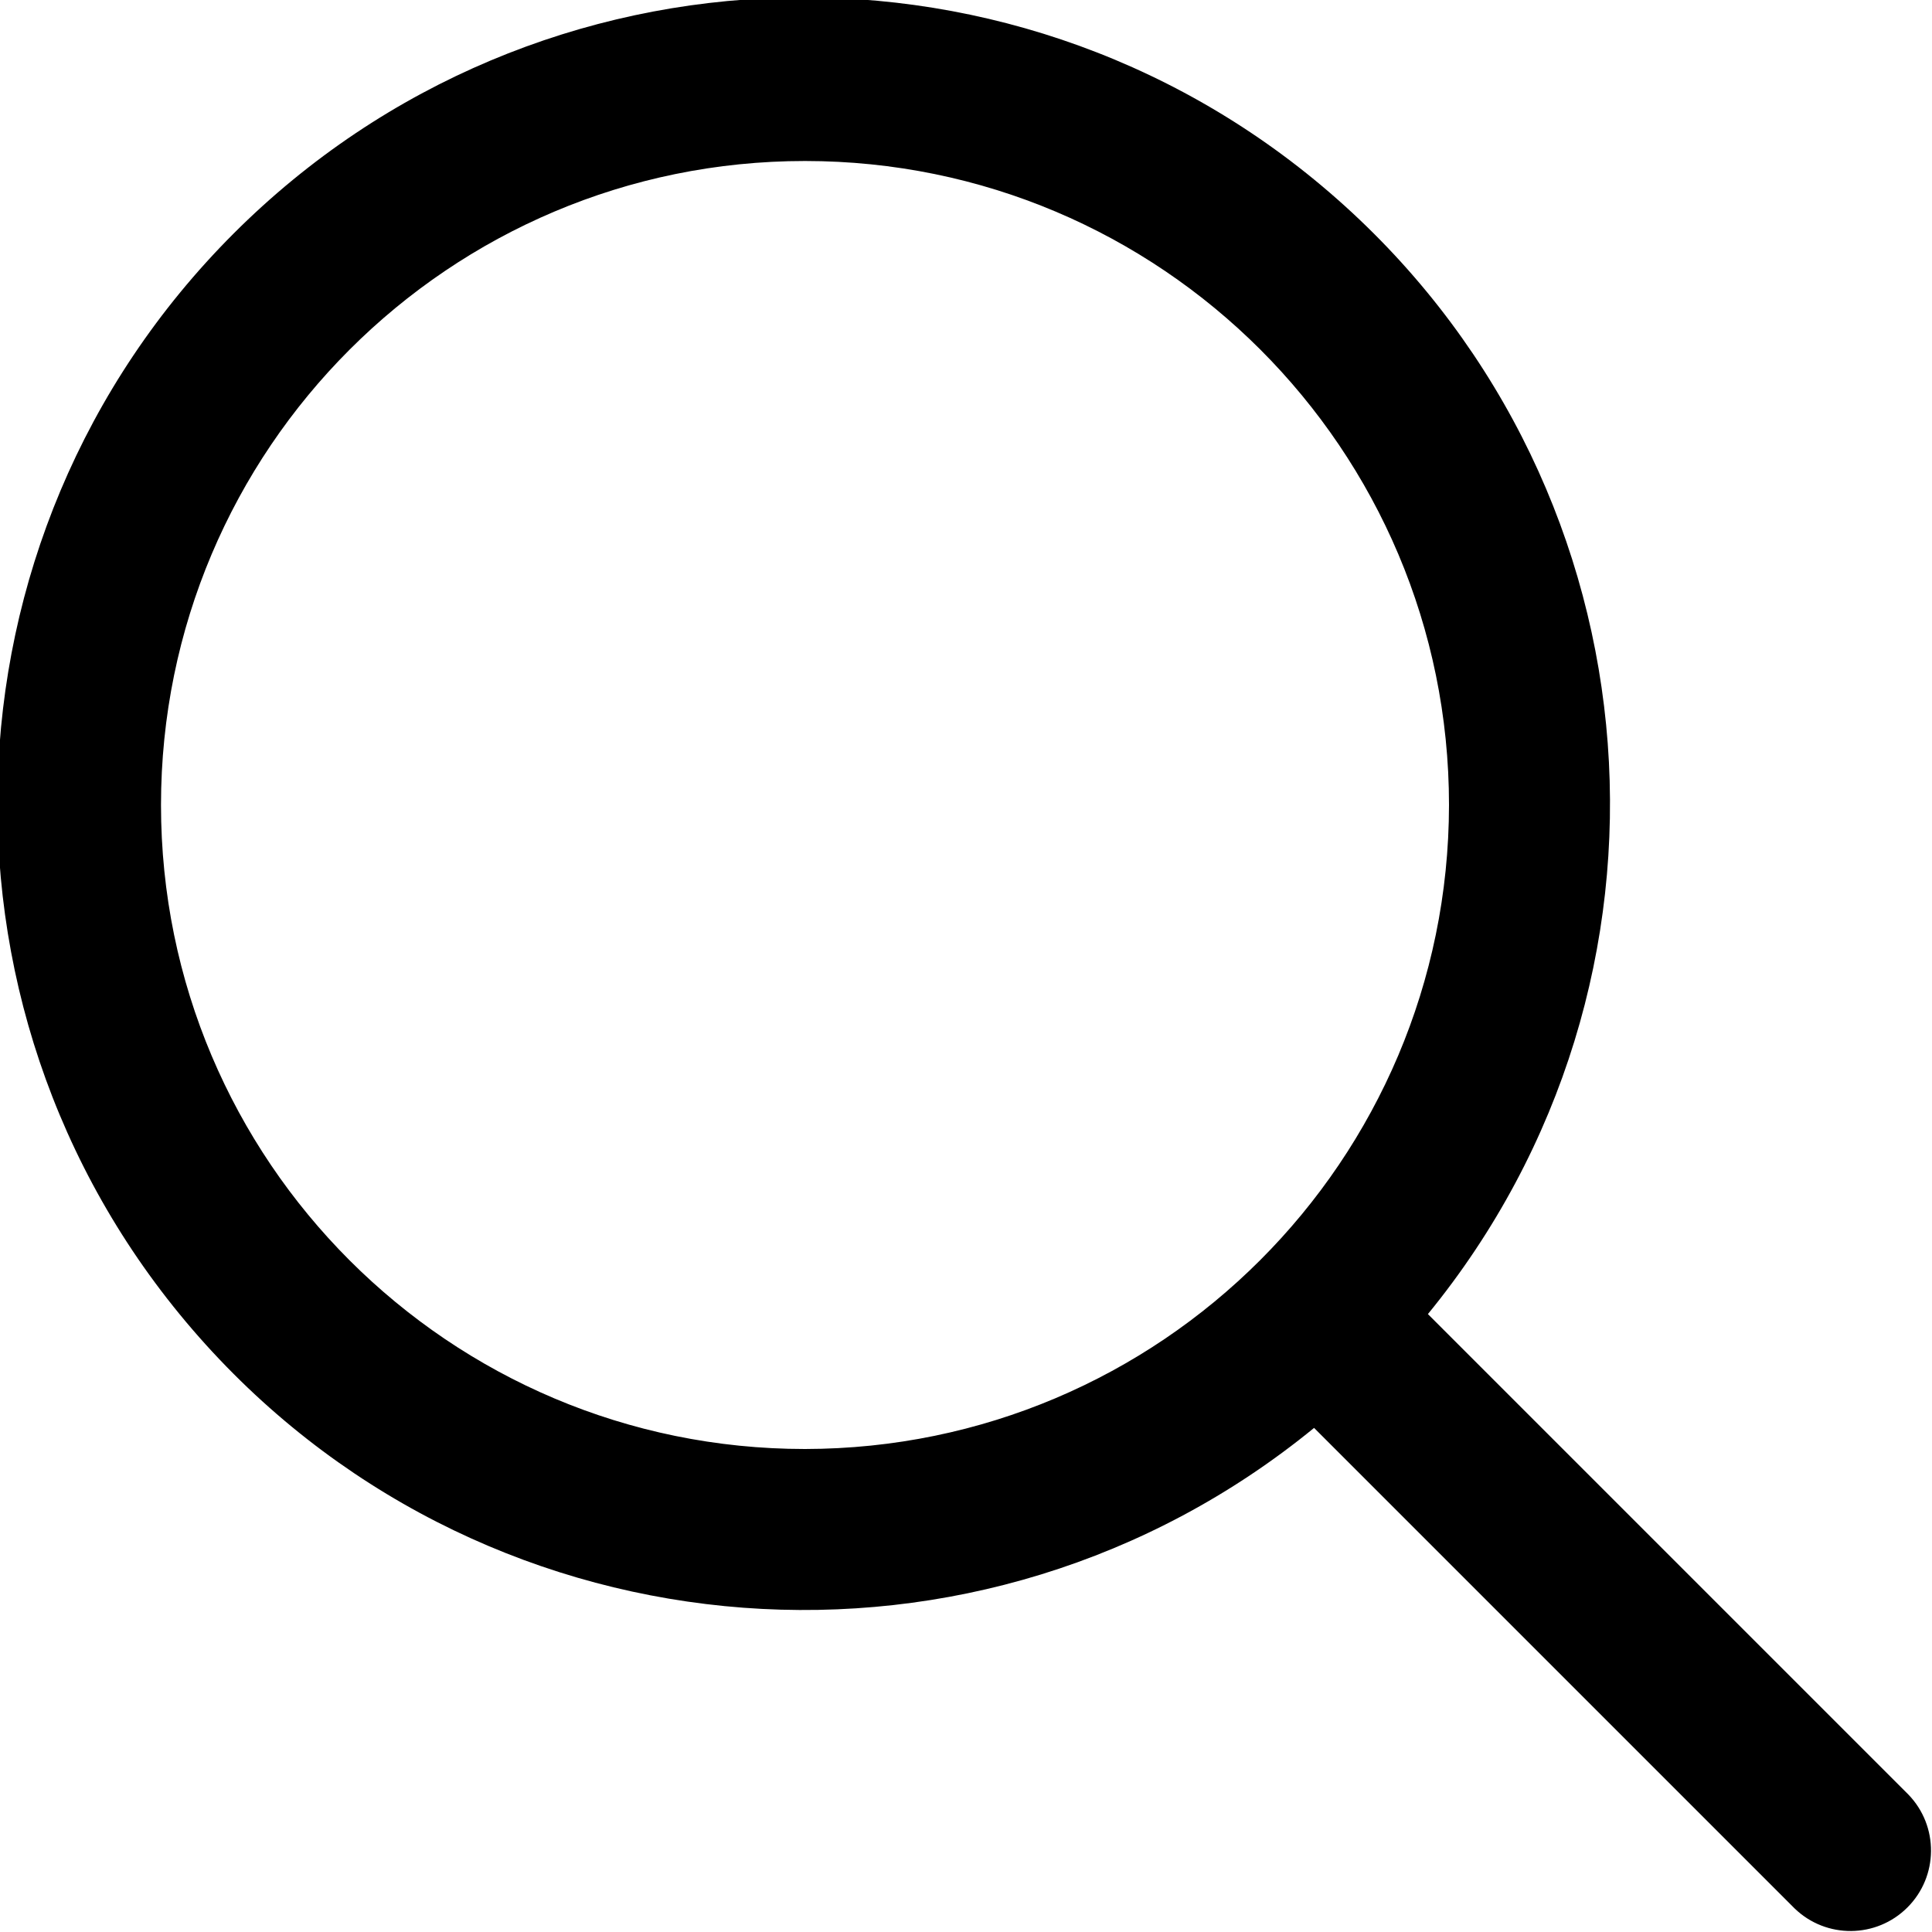
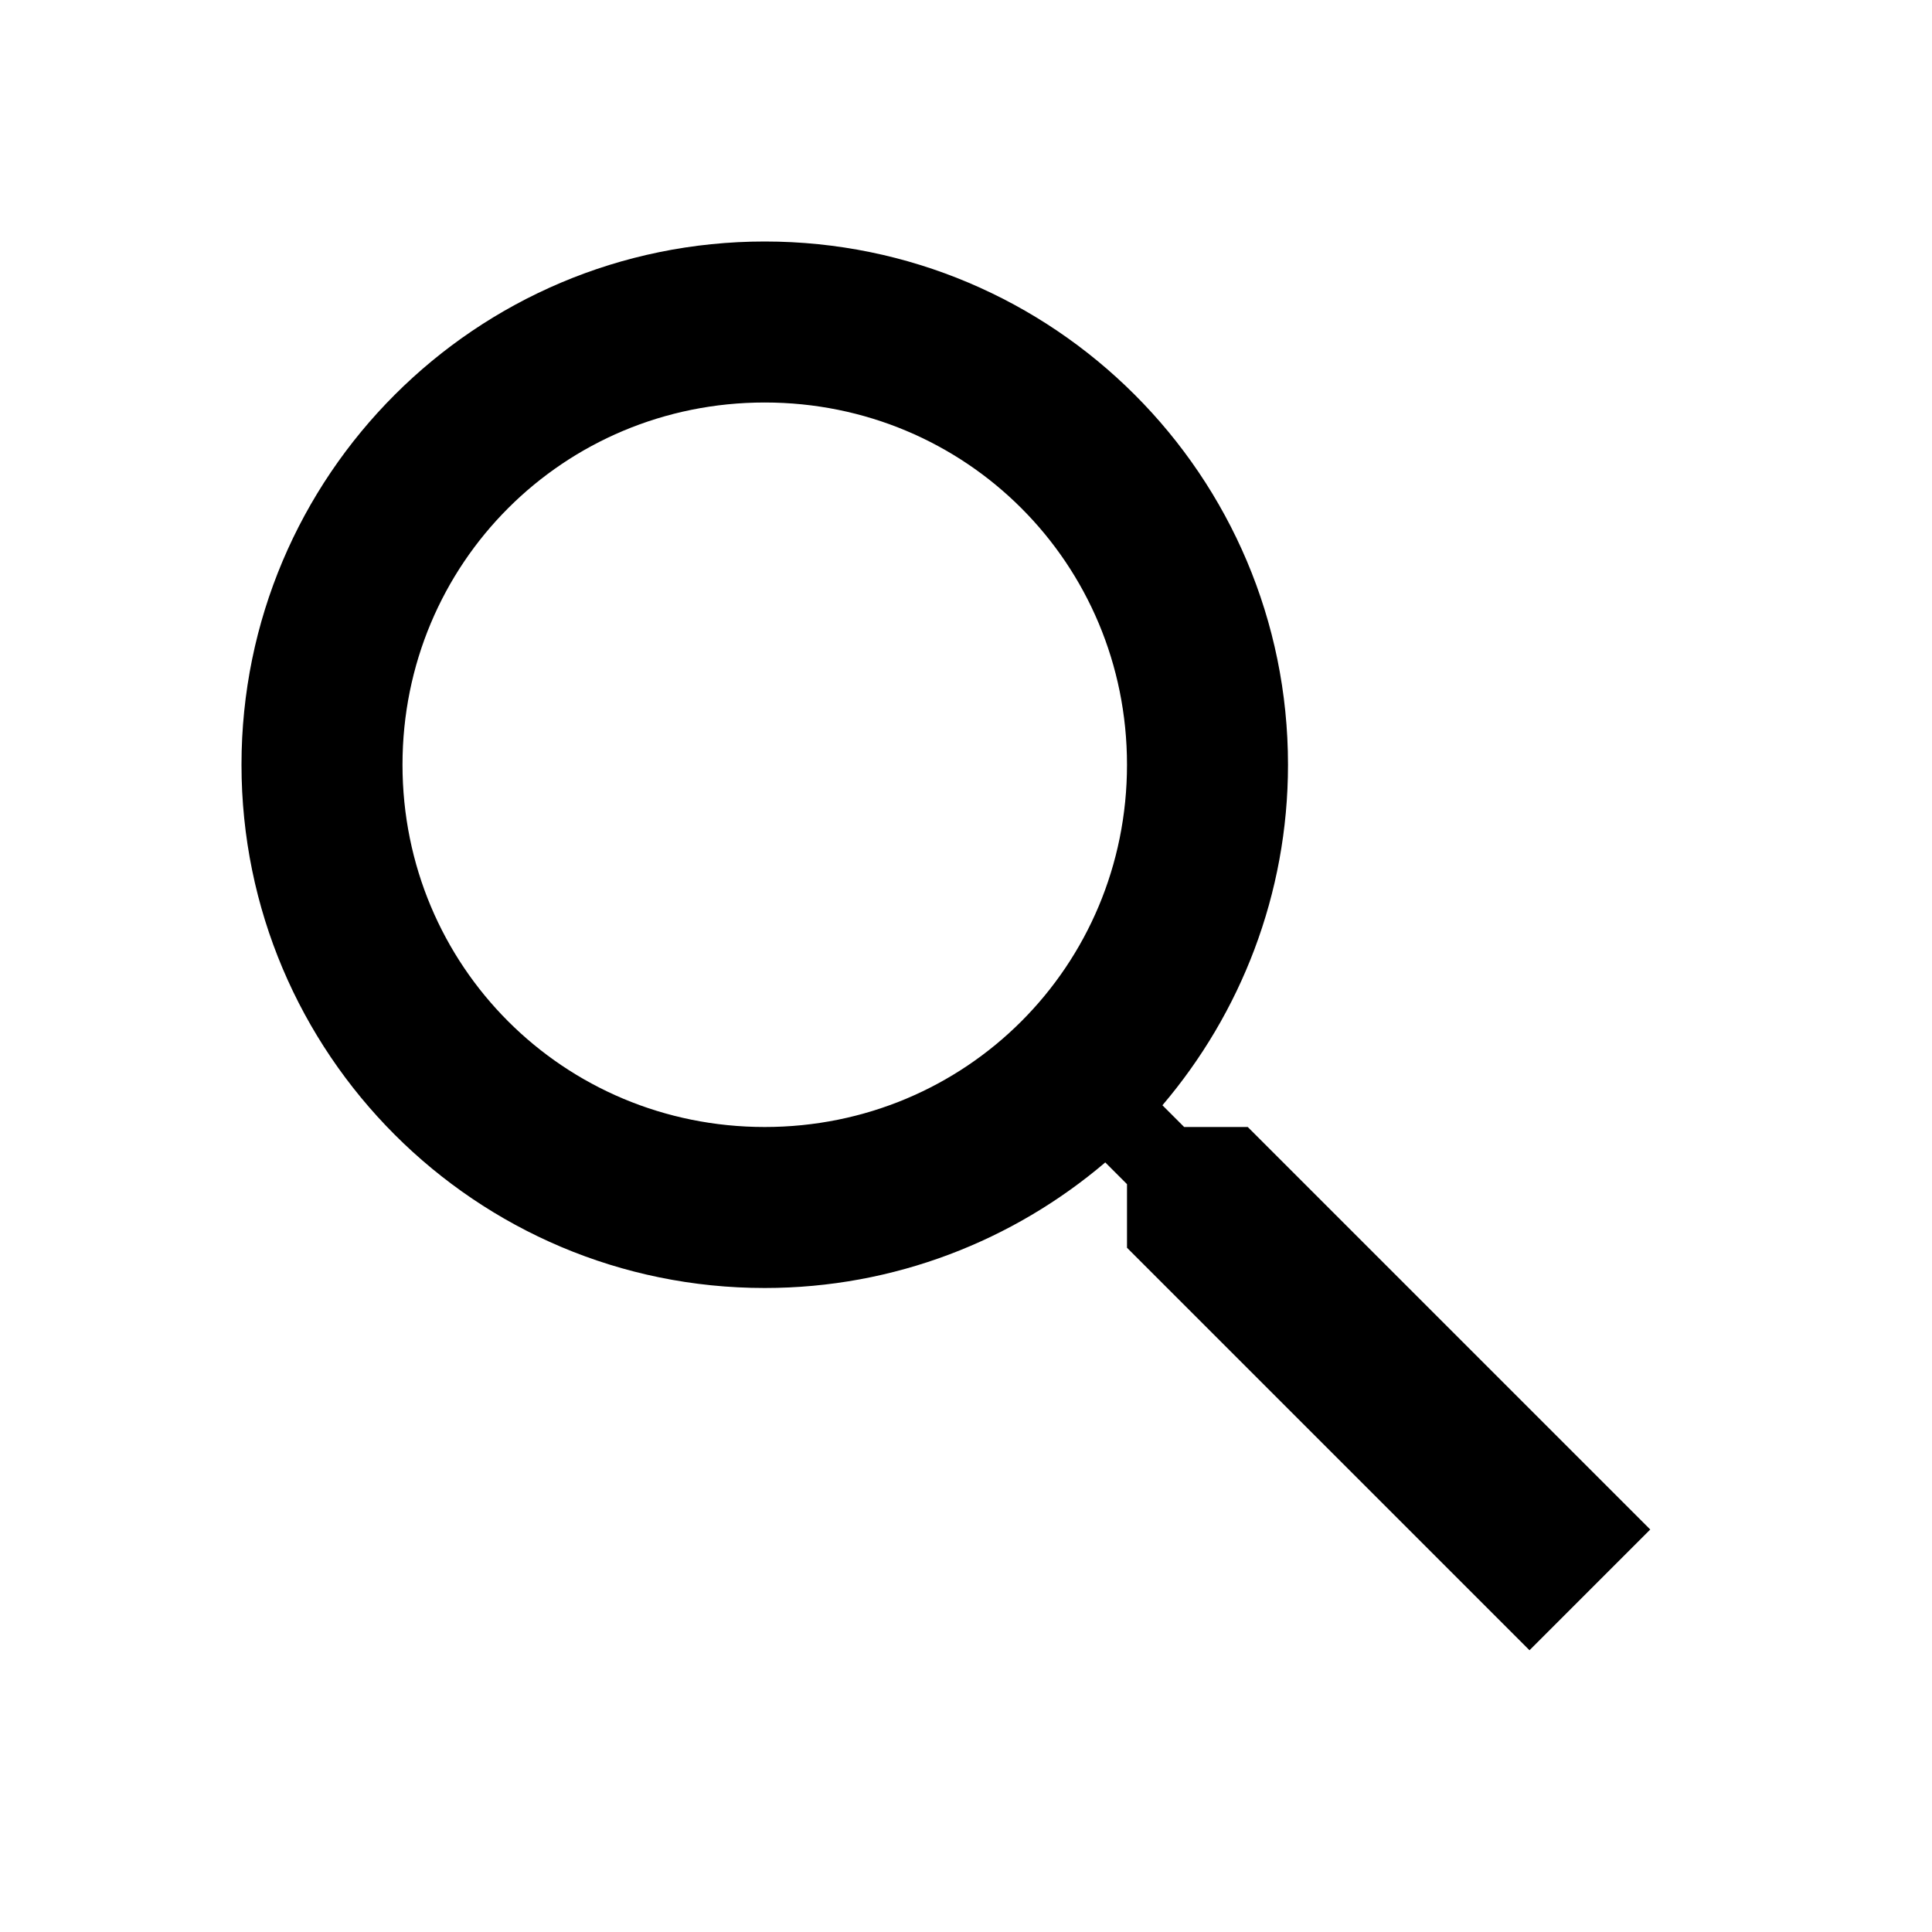
- <svg xmlns="http://www.w3.org/2000/svg" id="Outline" viewBox="0 0 24 24" width="512" height="512">
-   <path d="M23.707,22.293l-5.969-5.969a10.016,10.016,0,1,0-1.414,1.414l5.969,5.969a1,1,0,0,0,1.414-1.414ZM10,18a8,8,0,1,1,8-8A8.009,8.009,0,0,1,10,18Z" />
+ <svg xmlns="http://www.w3.org/2000/svg" viewBox="0 0 24 24">
+   <path d="M9.5,3A6.5,6.5 0 0,1 16,9.5C16,11.11 15.41,12.59 14.44,13.73L14.71,14H15.5L20.5,19L19,20.5L14,15.5V14.71L13.73,14.44C12.59,15.41 11.11,16 9.5,16A6.5,6.5 0 0,1 3,9.5A6.5,6.5 0 0,1 9.5,3M9.5,5C7,5 5,7 5,9.5C5,12 7,14 9.5,14C12,14 14,12 14,9.5C14,7 12,5 9.5,5Z" />
</svg>
